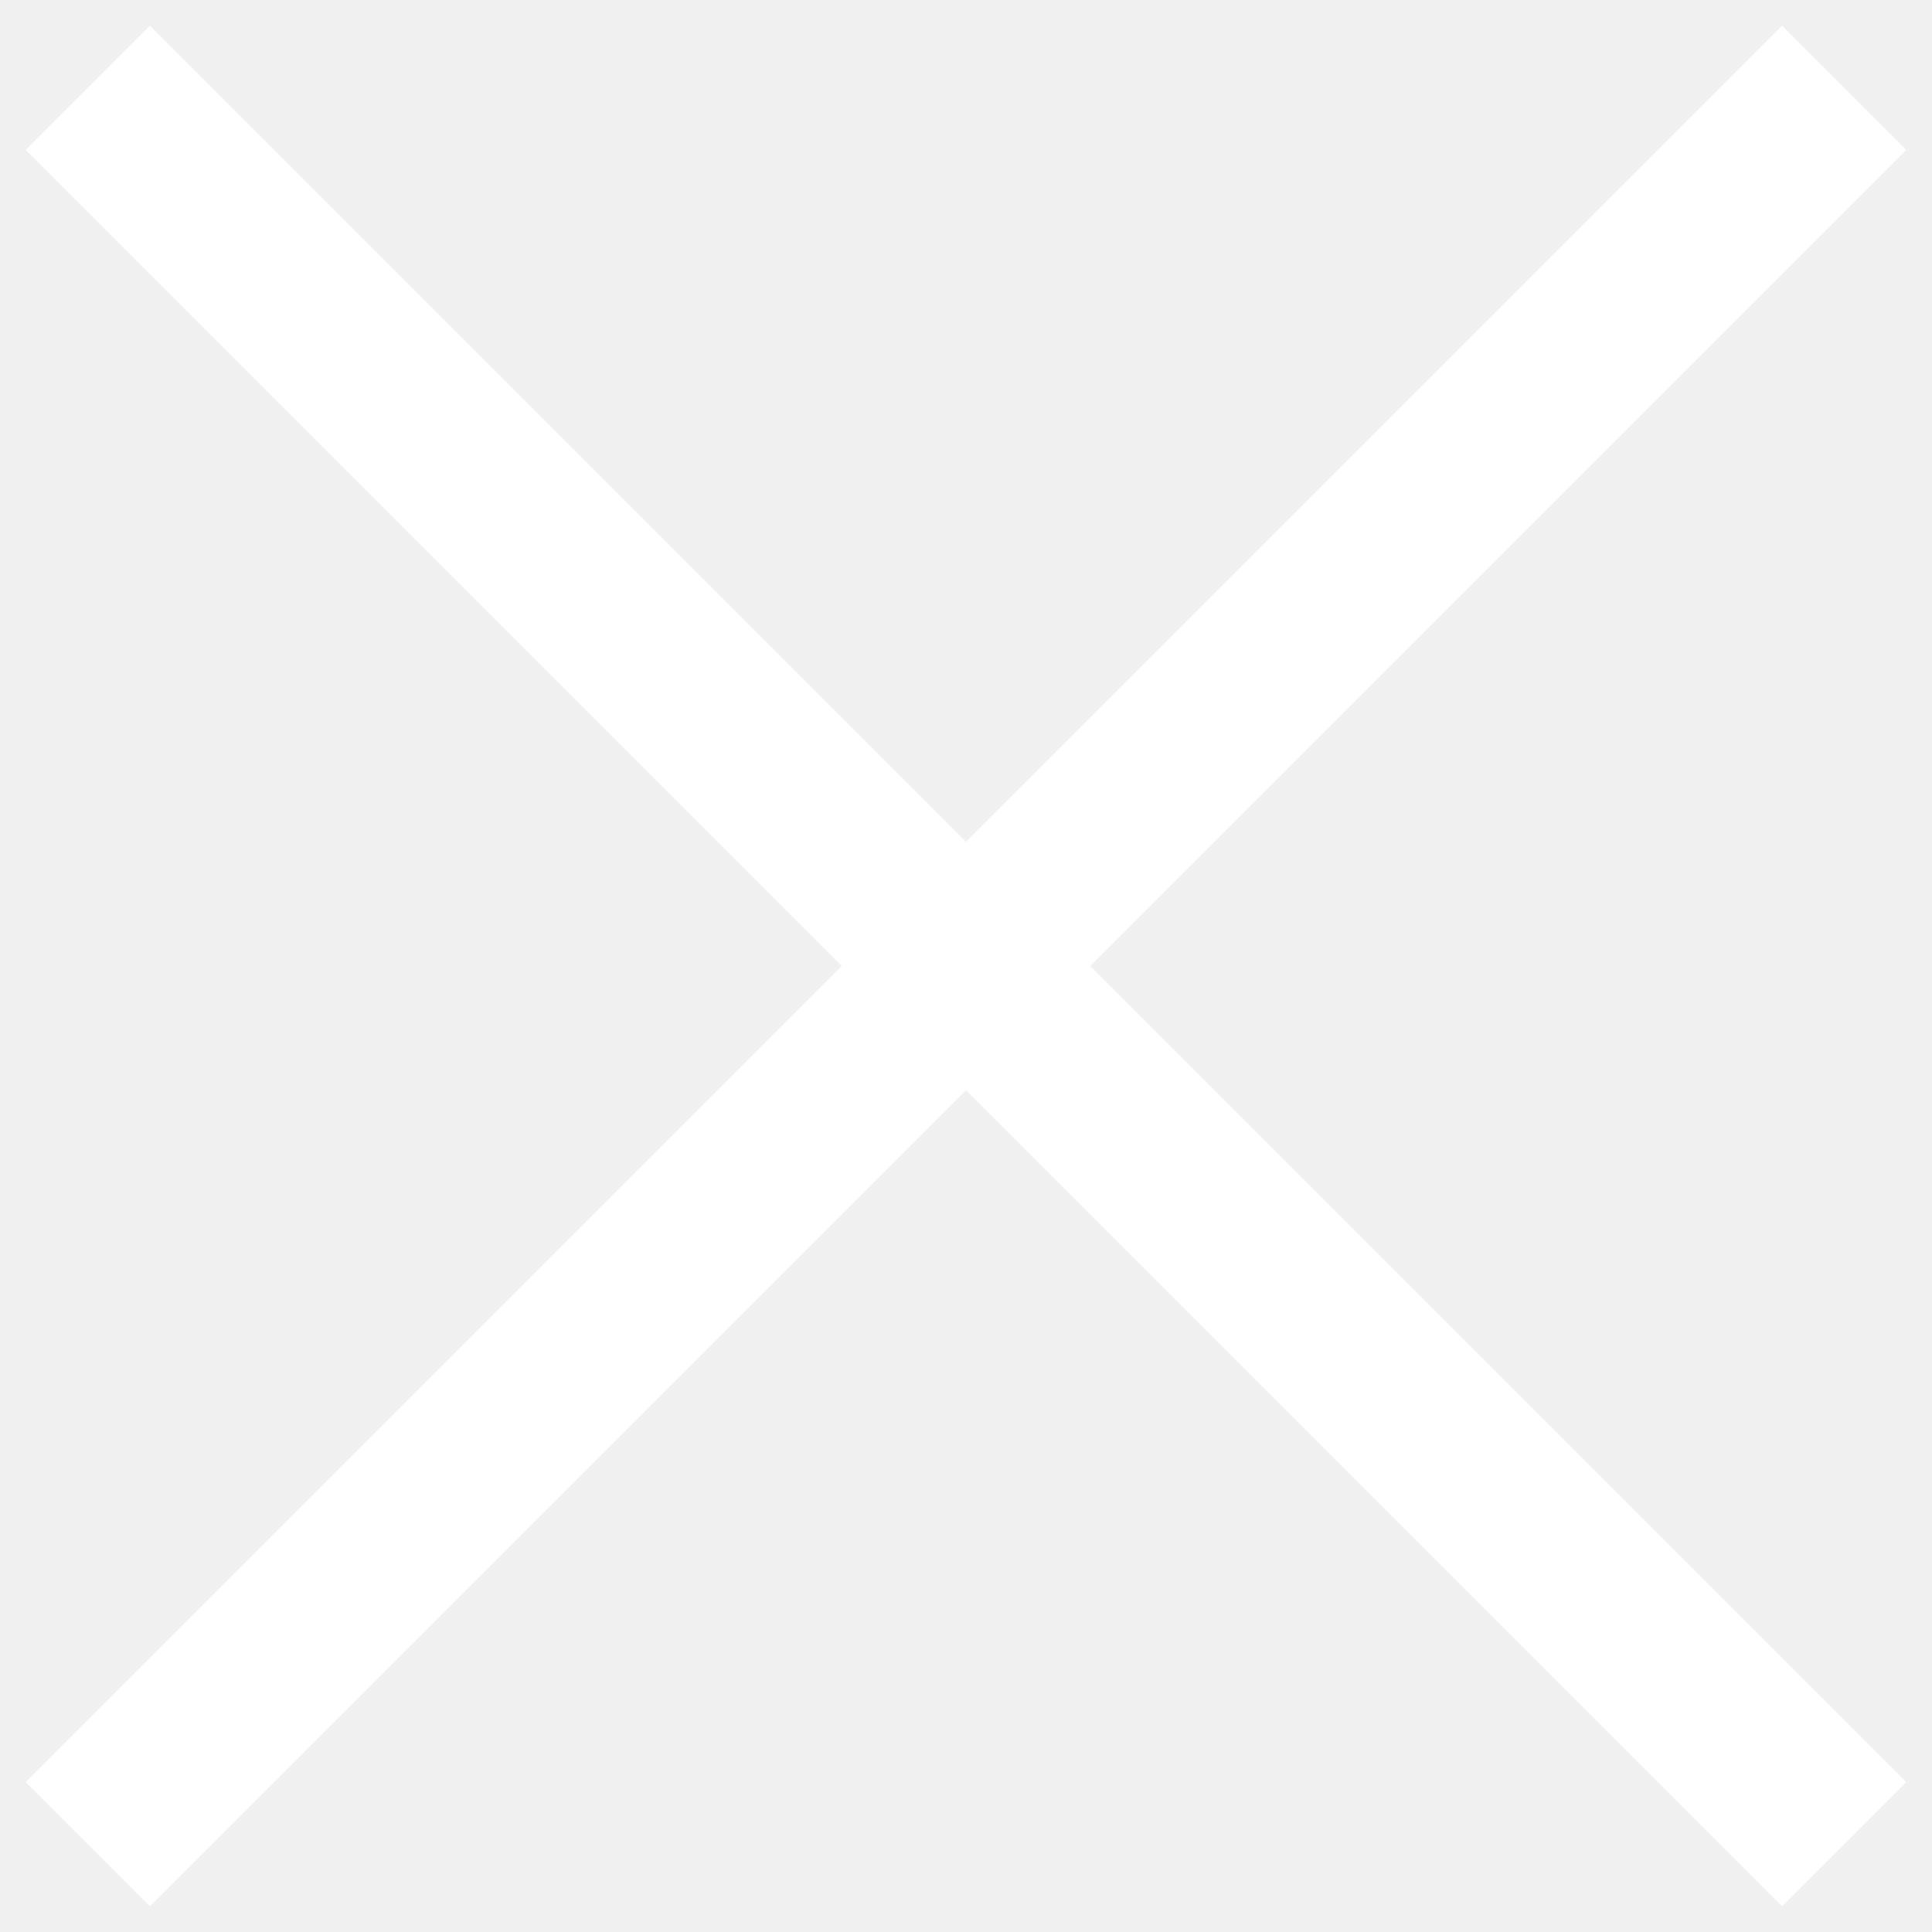
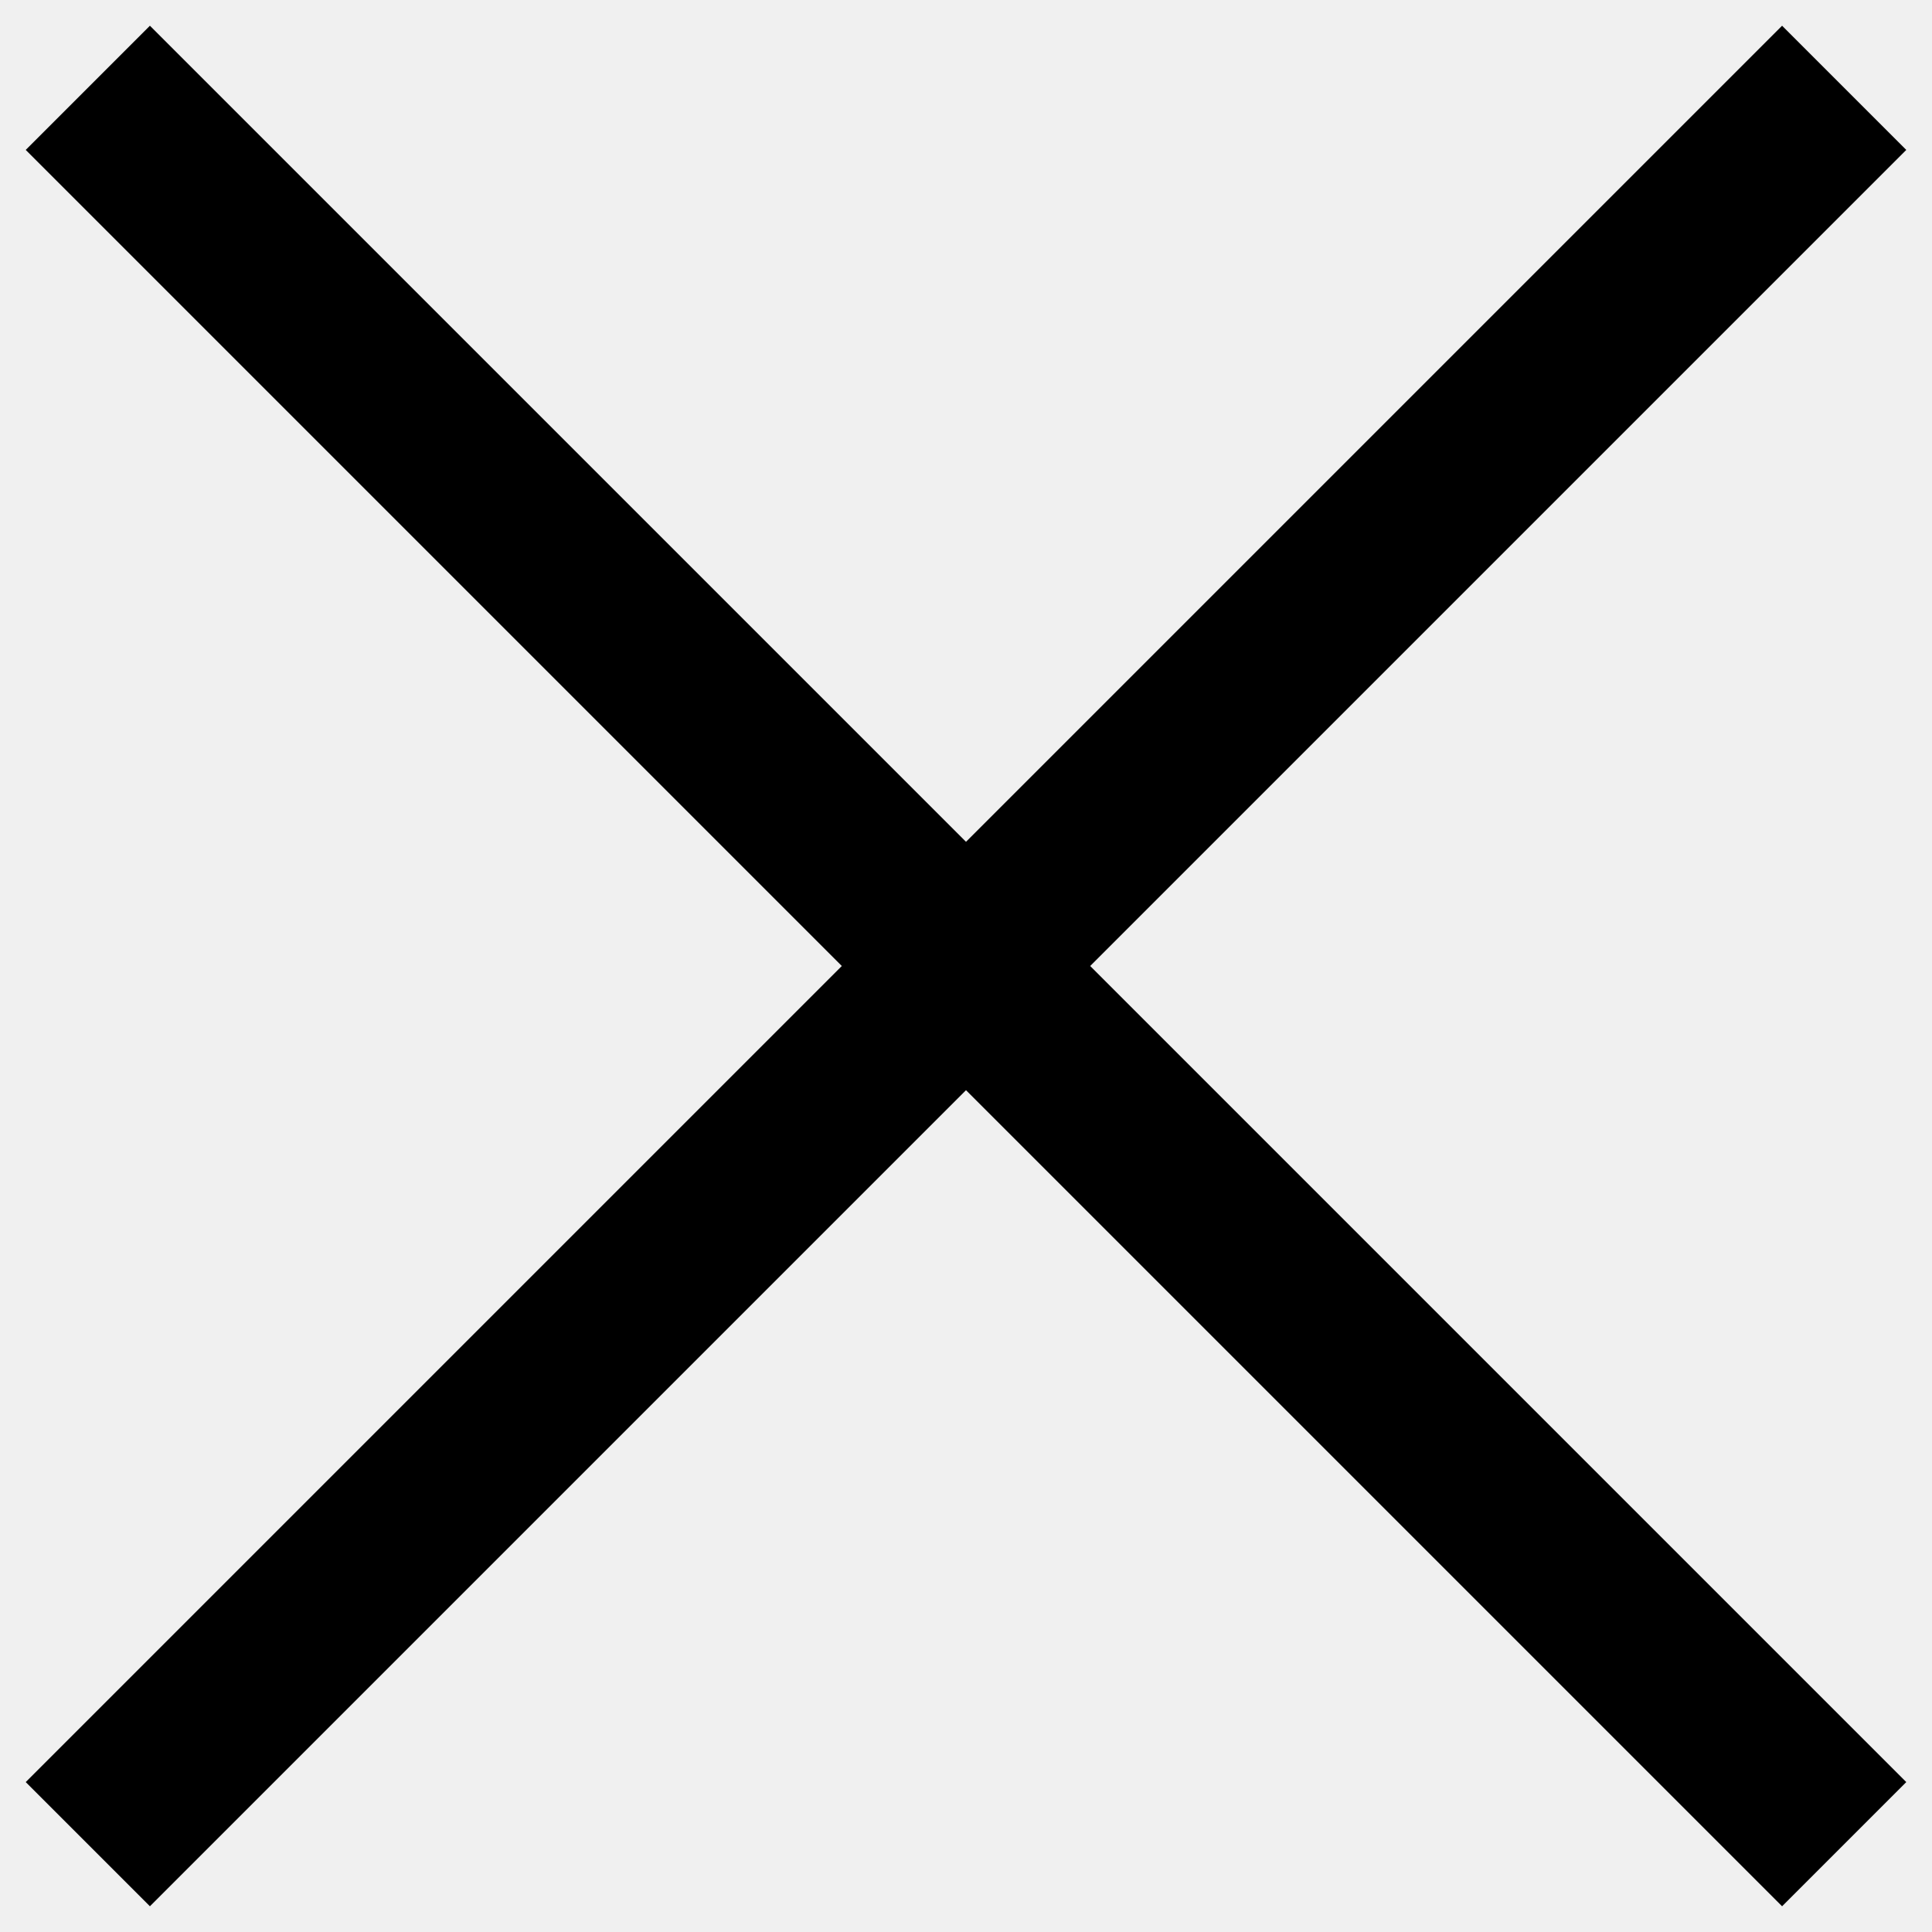
- <svg xmlns="http://www.w3.org/2000/svg" width="22" height="22" viewBox="0 0 22 22" fill="none">
-   <path d="M1 1L21 21" stroke="white" stroke-width="2" />
-   <path d="M21 1L1 21" stroke="white" stroke-width="2" />
+ <svg xmlns="http://www.w3.org/2000/svg" viewBox="0 0 22 22" fill="currentColor">
+   <path d="M1 1L21 21" stroke="currentColor" stroke-width="2" />
+   <path d="M21 1L1 21" stroke="currentColor" stroke-width="2" />
</svg>
